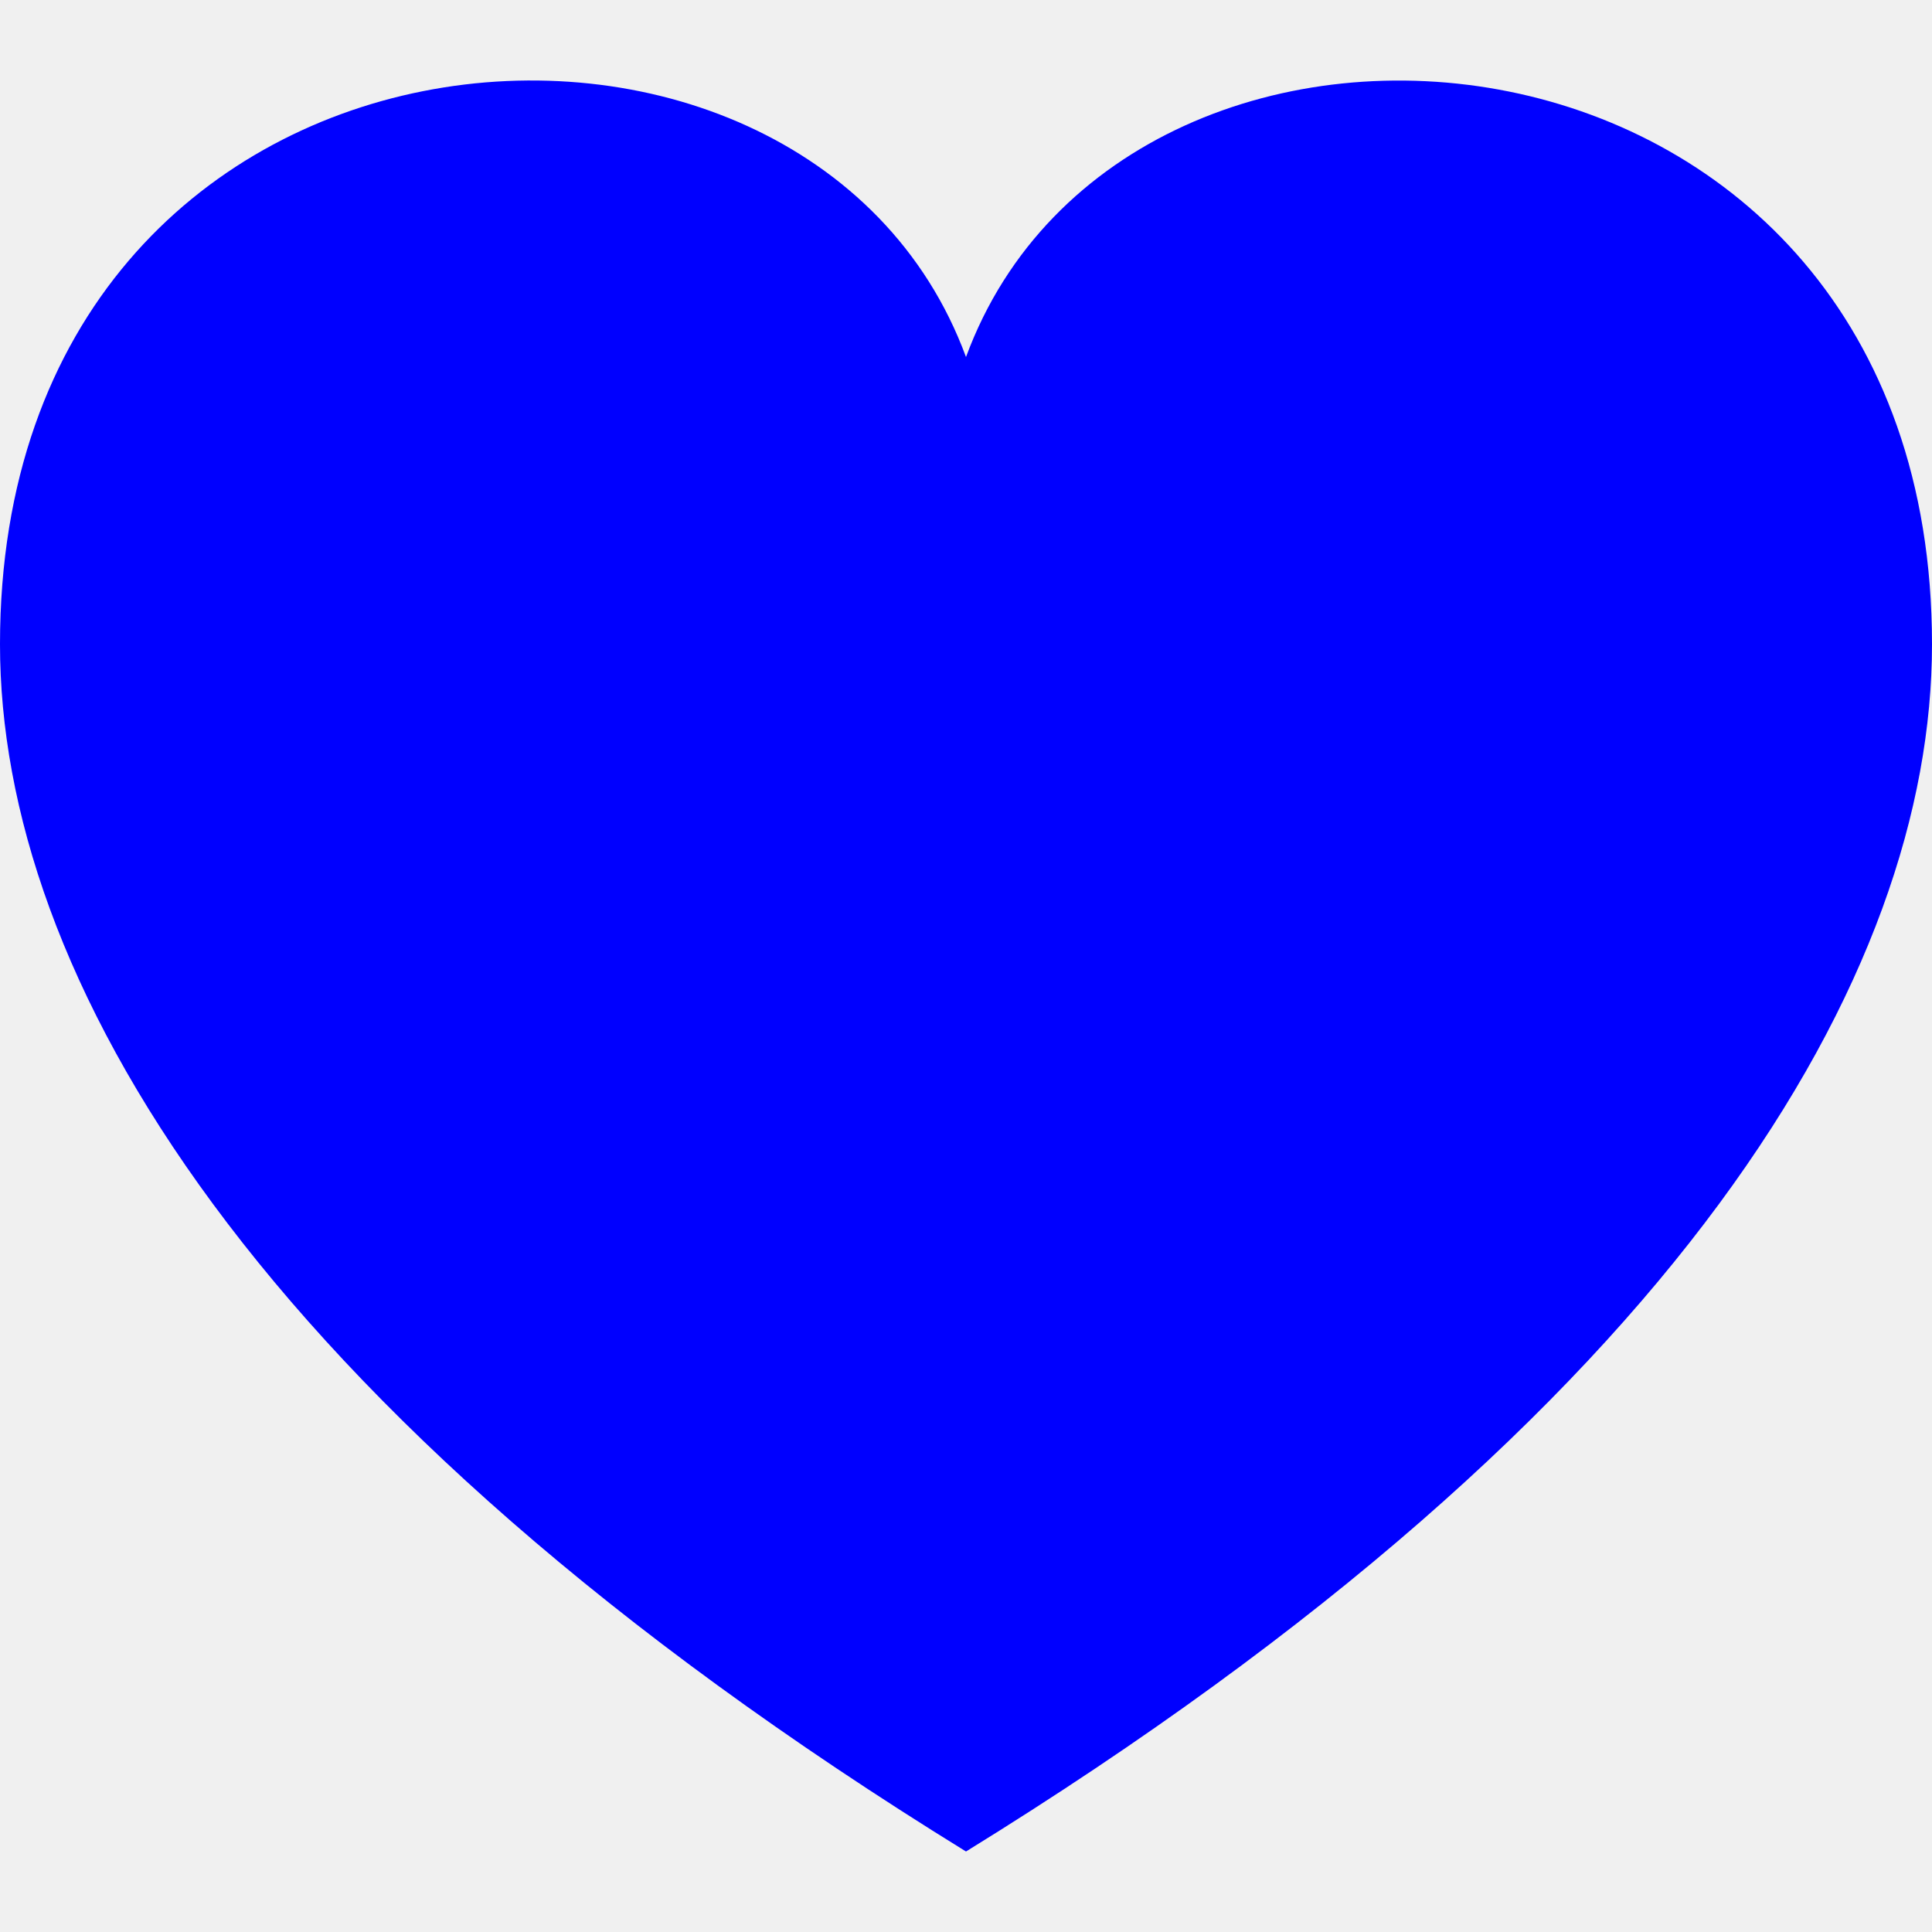
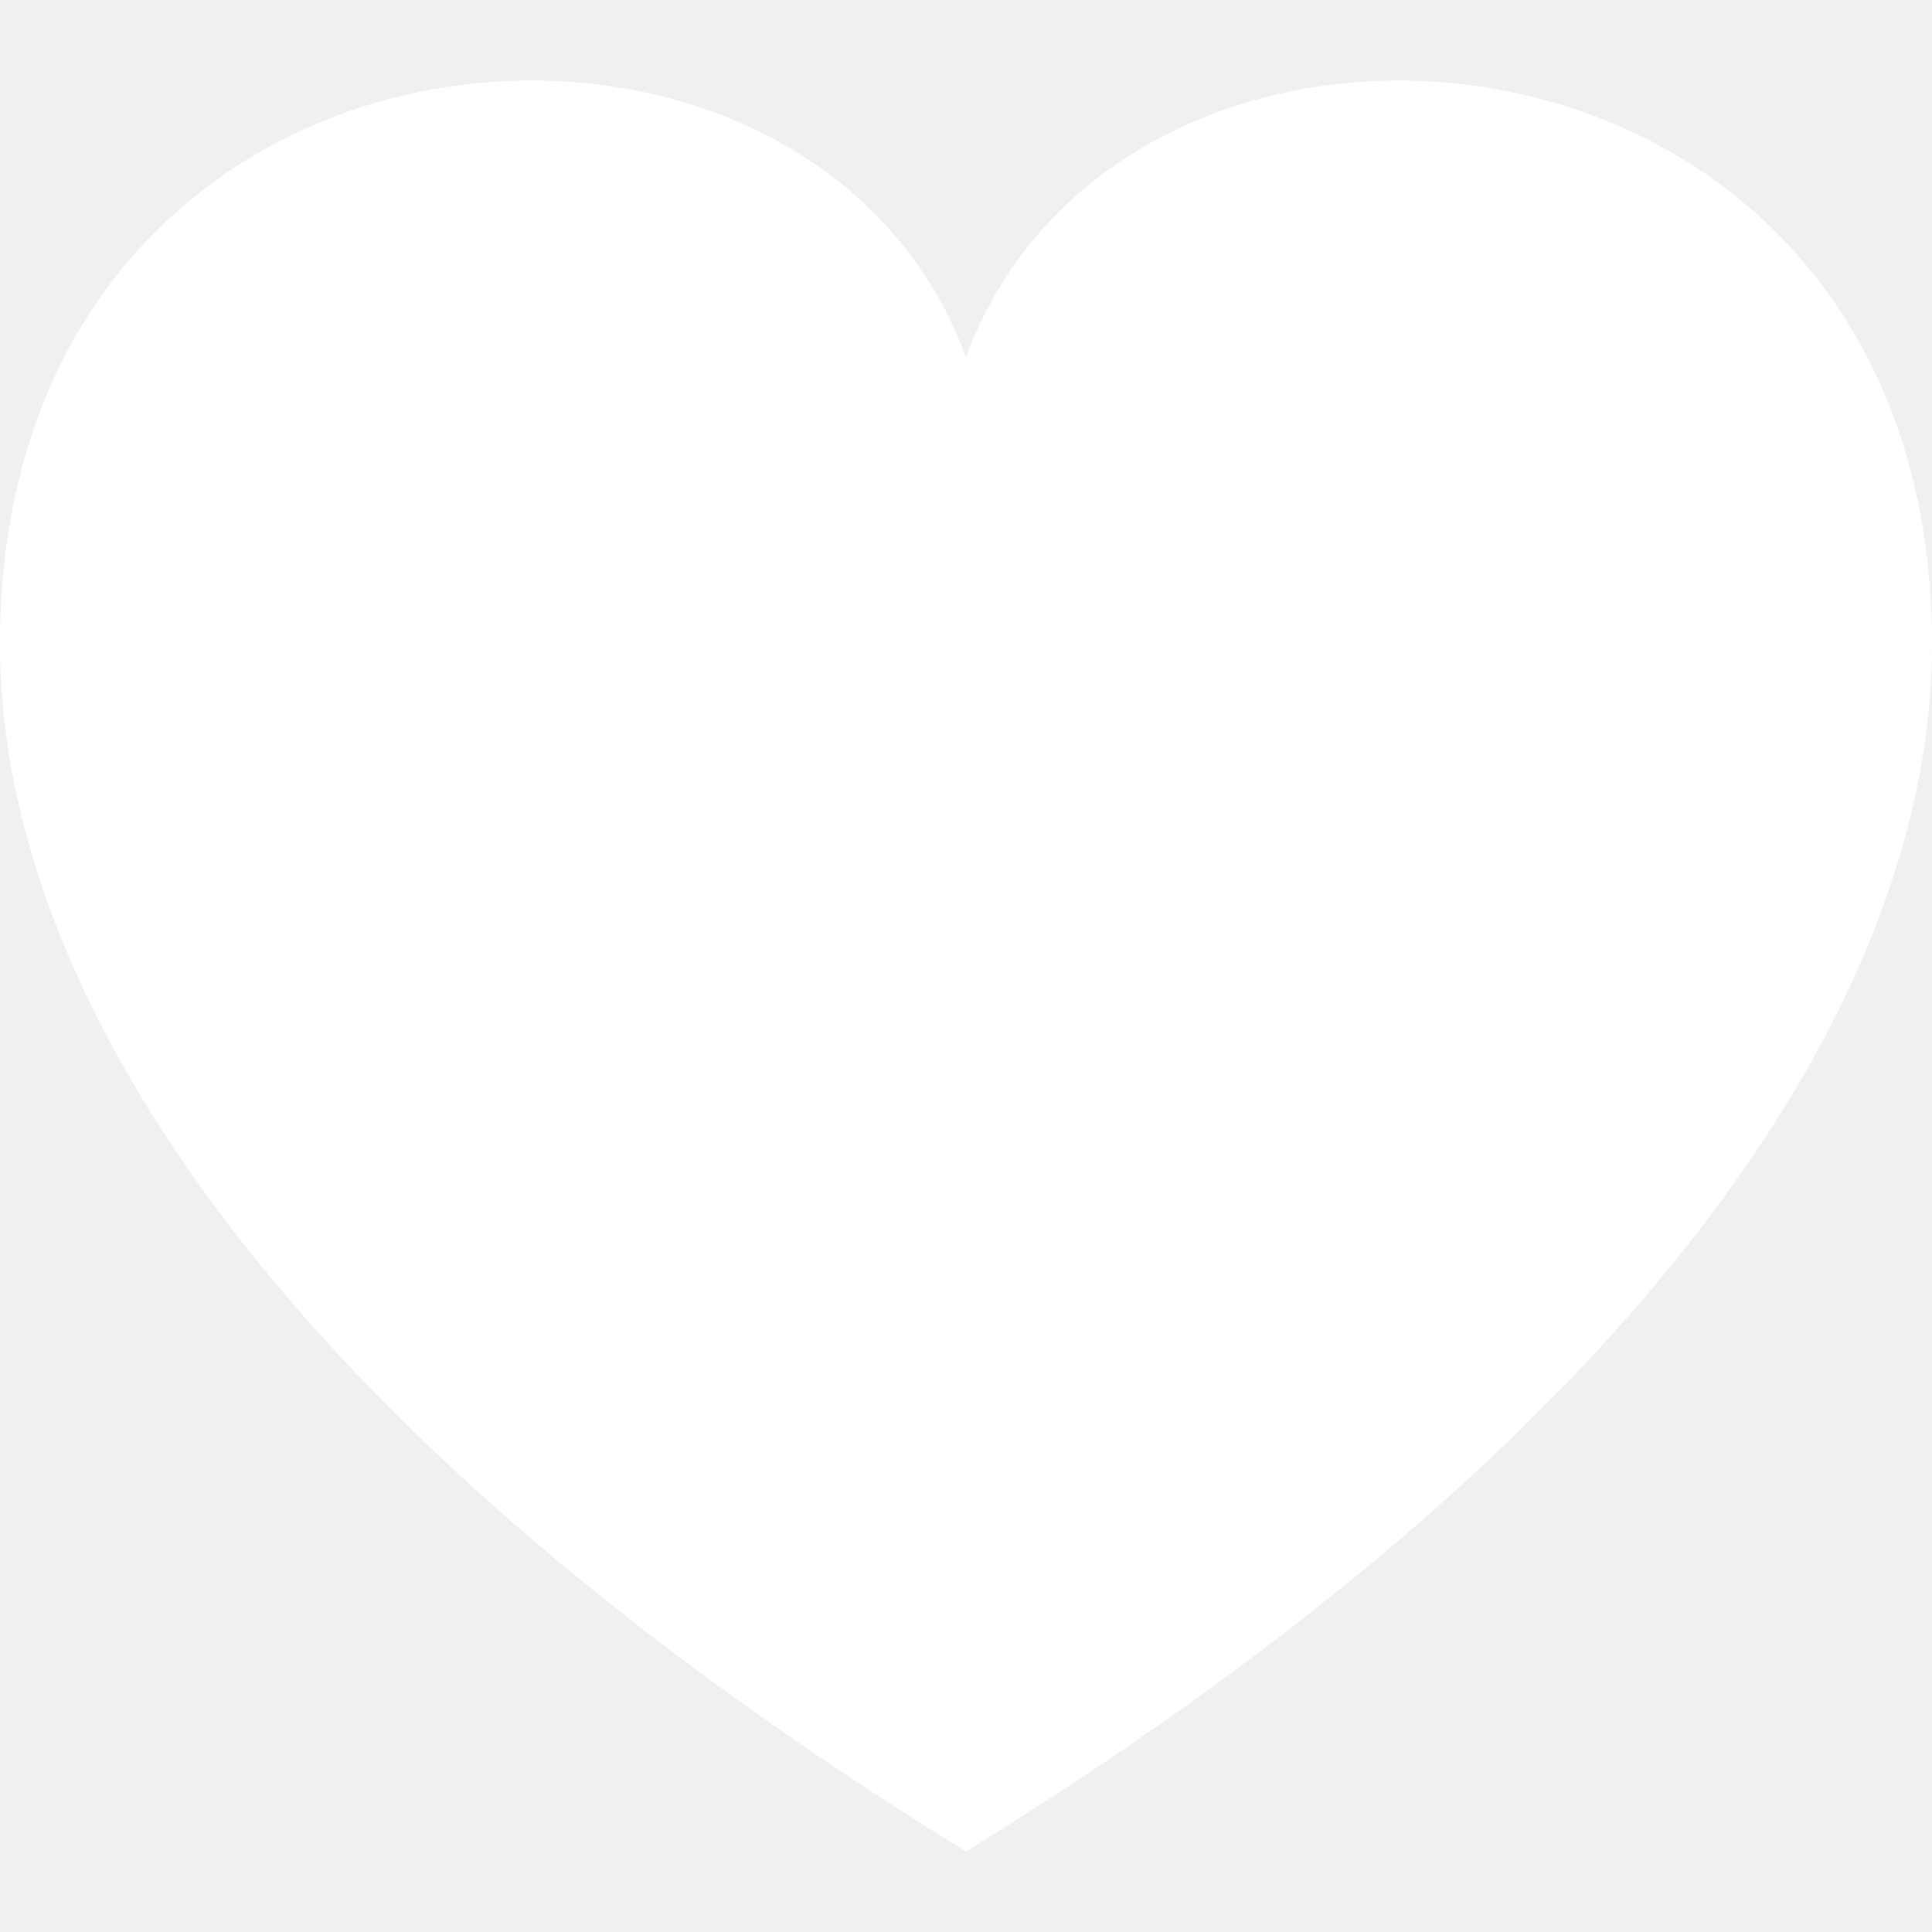
<svg xmlns="http://www.w3.org/2000/svg" viewBox="0 0 24 24">
-   <path fill="blue" d="M12 4.435c-1.989-5.399-12-4.597-12 3.568 0 4.068 3.06 9.481 12 14.997 8.94-5.516 12-10.929 12-14.997 0-8.118-10-8.999-12-3.568z" />
+   <path fill="white" d="M12 4.435c-1.989-5.399-12-4.597-12 3.568 0 4.068 3.06 9.481 12 14.997 8.94-5.516 12-10.929 12-14.997 0-8.118-10-8.999-12-3.568z" />
</svg>
